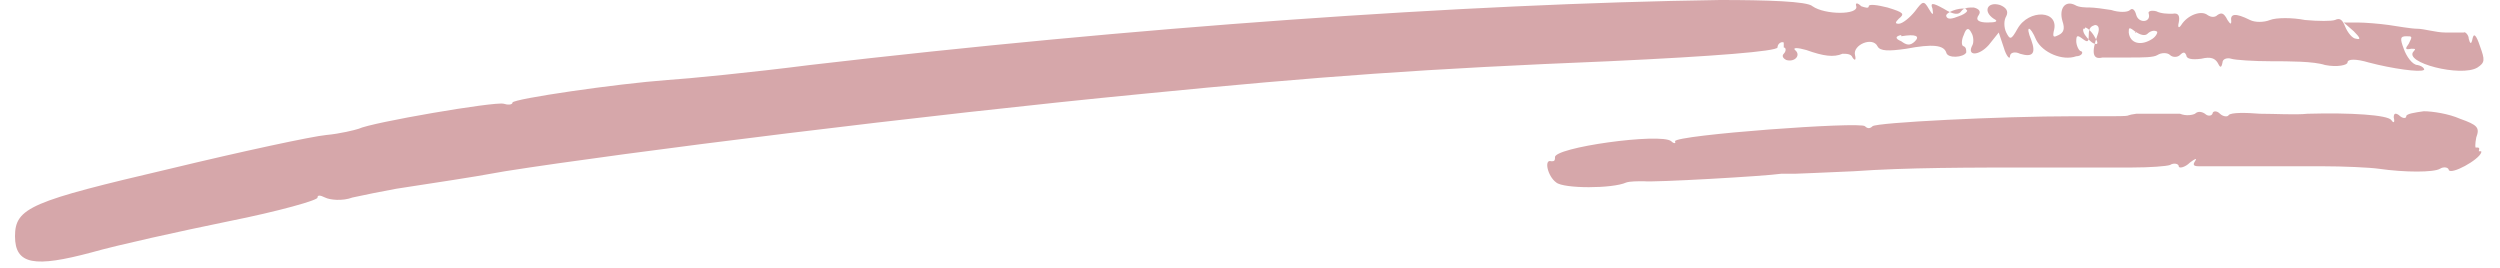
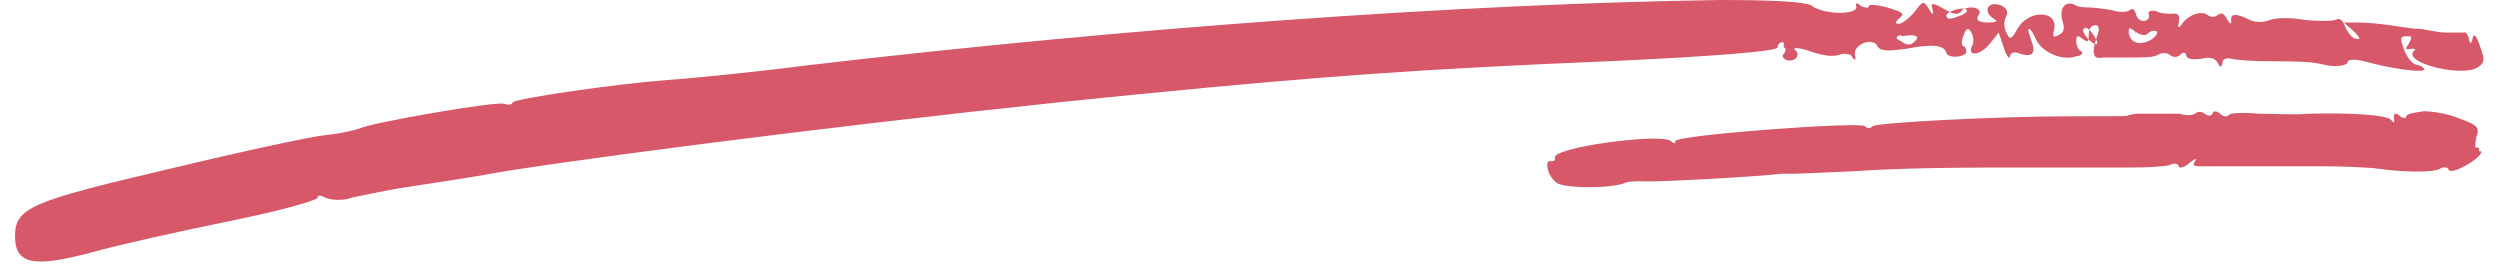
<svg xmlns="http://www.w3.org/2000/svg" version="1.1" viewBox="0 0 200 21.4">
  <defs>
    <style>
      .cls-1 {
-         fill: #d6a7aa;
+         fill: #d75869;
        fill-rule: evenodd;
      }
    </style>
  </defs>
  <g>
    <g id="Layer_1">
      <g id="Layer_1-2" data-name="Layer_1">
        <g id="Layer_1-2">
-           <path class="cls-1" d="M198.5,12.2c-.2.6-2.4,1.8-2.6,1.4,0-.2-.4-.3-.7-.1-.5.3-2.8.3-4.9,0-.7-.1-2.8-.2-4.6-.2h-9.8c-.4,0-.5-.1-.3-.4.2-.3,0-.2-.4.1-.4.4-.9.5-.9.3s-.4-.3-.7-.1c-.3.1-1.6.2-3,.2h-7.4c-5.7,0-10.7,0-14.9.3-2.3.1-4.5.2-4.7.2h-1.1c-1.4.2-10.2.7-11,.6-.5,0-1.1,0-1.4.1-1.1.5-5,.5-5.6,0-.7-.5-1-1.9-.4-1.7.2,0,.3,0,.3-.3-.2-.8,8.5-2,9.3-1.3.2.2.4.2.3,0,0-.5,14.9-1.6,15.2-1.2.2.2.4.2.6,0,.3-.3,10.2-.8,16.1-.8s3.5,0,5-.2h3.5c.5.2,1,.1,1.2,0,.2-.2.5-.2.8,0,.2.2.5.2.6,0,0-.2.3-.3.6,0,.2.2.6.3.7.1.2-.2,1.3-.2,2.5-.1,1.2,0,2.9.1,3.8,0,3.5-.1,6.4.1,6.7.5.2.3.3.2.2-.2,0-.3.1-.4.4-.2.3.3.6.3.6.1s.7-.3,1.4-.4c.7,0,2,.2,2.9.6,1.4.5,1.6.7,1.3,1.5-.1.5-.1.9,0,.8.2,0,.3,0,.2.3h.2,0ZM152.1,2.9c1.2-.2,1.5,0,1.1.4s-.7.3-1.1,0c-.5-.2-.5-.4,0-.5h0ZM157.3.8c.2,0,0,.3-.6.5-.5.2-.9.3-1,0-.1-.3,1-.7,1.5-.6h.1ZM166.8,2.2c.2,0,.6.4.8.8.2.3.3.6,0,.5-.2,0-.6-.4-.8-.7s-.2-.6,0-.5h0ZM170.8,2.5c.4.3.8.4,1,.2s.5-.3.7-.2c.2,0,0,.4-.3.6-.9.6-1.8.4-1.9-.5,0-.4,0-.5.6,0h-.1ZM142.7,3.8c.2,0,.2.3,0,.5-.2.2,0,.4.2.5.7.2,1.2-.4.7-.8-.2-.2.2-.2.9,0,1.4.5,2.2.6,2.9.3.3,0,.7,0,.8.3.2.3.3.2.2-.2-.2-.8,1.4-1.5,1.8-.7.2.4.9.4,2.3.2,2.1-.4,3-.3,3.2.3.1.5,1.4.4,1.6,0,0-.2,0-.4-.2-.5-.2,0-.2-.5,0-.9.2-.6.4-.6.6-.2.2.3.2.8.1,1-.5.9.5.9,1.3,0l.8-1,.4,1.2c.2.7.5,1,.5.7s.4-.4.8-.2c1,.3,1.3,0,.9-1.1-.5-1.2-.1-1.2.4,0,.5,1,2.1,1.7,3.2,1.3.4,0,.6-.3.4-.4-.2,0-.4-.5-.4-.8,0-.5.1-.5.5-.2s.5.3.5-.3.2-.7.5-.8c.3,0,.4.3.2.8-.5,1.4-.4,2,.4,1.8h2.3c.9,0,1.8,0,2.1-.2s.8-.2,1,0,.6.2.8,0c.3-.3.4-.2.5,0,0,.3.4.4,1.2.3.8-.2,1.1,0,1.3.3.2.4.3.5.4,0,0-.3.4-.4.7-.3s1.8.2,3.2.2,3.4,0,4.3.3c1,.2,1.8,0,1.8-.2,0-.3.7-.3,1.7,0,1.9.5,4.1.8,4.4.6.1,0,0-.3-.5-.4-.4,0-.9-.7-1.1-1.3-.3-.8-.3-1,.2-1s.5,0,.2.6c-.3.4-.3.5.2.4.3,0,.4,0,.2.2-.9.9,3.8,2.1,5.1,1.3.6-.4.6-.6.2-1.7-.3-.9-.5-1.1-.6-.6s-.2.4-.3,0c0-.3-.3-.6-.4-.5h-1.5c-.7,0-1.7-.3-2.2-.3s-1.6-.2-2.3-.3-1.9-.2-2.5-.2h-1.1l.8.7c.5.5.6.7.2.6-.3,0-.7-.5-.9-1s-.4-.7-.8-.5c-.3.1-1.3.1-2.4,0-1-.2-2.3-.2-2.8,0s-1.2.2-1.6,0c-1.2-.6-1.6-.5-1.5.1,0,.3-.1.2-.3-.1-.3-.6-.5-.6-.8-.4-.2.2-.5.2-.8,0-.5-.4-1.6,0-2.1.8-.2.3-.3.2-.2-.2.1-.5,0-.8-.5-.7-.4,0-.9,0-1.3-.2-.4-.1-.7,0-.6.2.2.7-.8.8-1,.1-.1-.4-.3-.6-.5-.4s-.9.2-1.5,0c-.6-.1-1.4-.2-1.7-.2s-.9,0-1.2-.2c-.8-.4-1.3.3-1,1.3.2.6.1.9-.3,1.1-.4.2-.5.2-.4-.3.5-1.7-2-1.8-2.9-.2-.5.9-.6.9-.9.3-.2-.4-.2-1,0-1.3.2-.4,0-.7-.5-.9-1-.3-1.4.5-.5,1.1.4.2.2.3-.5.3s-1-.2-.7-.6c.2-.3,0-.5-.4-.6-.4,0-.8,0-1,.3s-.6.3-1.4-.2c-.9-.5-1.1-.5-.9,0,.1.6,0,.5-.3,0-.4-.7-.5-.6-1.1.2-.4.5-1,1-1.3,1-.3,0-.3-.1,0-.4.5-.4.4-.5-.9-.9-.8-.2-1.5-.3-1.5-.1s-.3.1-.6,0c-.3-.3-.5-.3-.4,0,.2.7-2.5.7-3.5,0-.4-.4-3.7-.5-7.4-.5-20.6.3-47.1,2.2-72.8,5.2-4.7.6-9.8,1.1-11.4,1.2-4.1.3-12.3,1.5-12.4,1.8,0,.2-.4.2-.7.1-.7-.2-10.6,1.5-11.6,2-.3.1-1.5.4-2.6.5s-6.7,1.3-12.5,2.7c-11.1,2.6-12.4,3.1-12.4,5.4s1.6,2.5,6.1,1.3c2.1-.6,7.1-1.7,11-2.5,4-.8,7.2-1.7,7.1-1.9,0-.2.2-.2.6,0s1.4.3,2.2,0c.9-.2,2.4-.5,3.5-.7,3.8-.6,5.4-.8,8.7-1.4,9.5-1.5,33.5-4.5,51.1-6.2,14.2-1.4,22.5-2,37.2-2.6,8.6-.4,13.4-.8,13.5-1.1,0-.3.3-.5.5-.4,0,0,0,.4,0,.4Z" />
+           <g id="Layer_1-2-2" data-name="Layer_1-2">
+             <path class="cls-1" d="M198.5,12.2c-.2.6-2.4,1.8-2.6,1.4,0-.2-.4-.3-.7-.1-.5.3-2.8.3-4.9,0-.7-.1-2.8-.2-4.6-.2h-9.8c-.4,0-.5-.1-.3-.4.2-.3,0-.2-.4.1-.4.4-.9.5-.9.3s-.4-.3-.7-.1c-.3.1-1.6.2-3,.2h-7.4c-5.7,0-10.7,0-14.9.3-2.3.1-4.5.2-4.7.2h-1.1c-1.4.2-10.2.7-11,.6-.5,0-1.1,0-1.4.1-1.1.5-5,.5-5.6,0-.7-.5-1-1.9-.4-1.7.2,0,.3,0,.3-.3-.2-.8,8.5-2,9.3-1.3.2.2.4.2.3,0,0-.5,14.9-1.6,15.2-1.2.2.2.4.2.6,0,.3-.3,10.2-.8,16.1-.8s3.5,0,5-.2h3.5c.5.2,1,.1,1.2,0,.2-.2.5-.2.8,0,.2.2.5.2.6,0,0-.2.3-.3.6,0,.2.2.6.3.7.1.2-.2,1.3-.2,2.5-.1,1.2,0,2.9.1,3.8,0,3.5-.1,6.4.1,6.7.5.2.3.3.2.2-.2,0-.3.1-.4.4-.2.3.3.6.3.6.1s.7-.3,1.4-.4c.7,0,2,.2,2.9.6,1.4.5,1.6.7,1.3,1.5-.1.5-.1.9,0,.8.2,0,.3,0,.2.3h.2,0ZM152.1,2.9c1.2-.2,1.5,0,1.1.4s-.7.3-1.1,0c-.5-.2-.5-.4,0-.5h0ZM157.3.8c.2,0,0,.3-.6.5-.5.2-.9.3-1,0-.1-.3,1-.7,1.5-.6h.1ZM166.8,2.2c.2,0,.6.4.8.8.2.3.3.6,0,.5-.2,0-.6-.4-.8-.7s-.2-.6,0-.5h0ZM170.8,2.5c.4.3.8.4,1,.2s.5-.3.7-.2c.2,0,0,.4-.3.6-.9.6-1.8.4-1.9-.5,0-.4,0-.5.6,0h-.1ZM142.7,3.8c.2,0,.2.3,0,.5-.2.2,0,.4.2.5.7.2,1.2-.4.7-.8-.2-.2.2-.2.9,0,1.4.5,2.2.6,2.9.3.3,0,.7,0,.8.3.2.3.3.2.2-.2-.2-.8,1.4-1.5,1.8-.7.2.4.9.4,2.3.2,2.1-.4,3-.3,3.2.3.1.5,1.4.4,1.6,0,0-.2,0-.4-.2-.5-.2,0-.2-.5,0-.9.2-.6.4-.6.6-.2.2.3.2.8.1,1-.5.9.5.9,1.3,0l.8-1,.4,1.2c.2.7.5,1,.5.7s.4-.4.8-.2c1,.3,1.3,0,.9-1.1-.5-1.2-.1-1.2.4,0,.5,1,2.1,1.7,3.2,1.3.4,0,.6-.3.4-.4-.2,0-.4-.5-.4-.8,0-.5.1-.5.5-.2s.5.3.5-.3.2-.7.5-.8c.3,0,.4.3.2.8-.5,1.4-.4,2,.4,1.8h2.3c.9,0,1.8,0,2.1-.2s.8-.2,1,0,.6.2.8,0c.3-.3.4-.2.5,0,0,.3.4.4,1.2.3.8-.2,1.1,0,1.3.3.2.4.3.5.4,0,0-.3.4-.4.7-.3s1.8.2,3.2.2,3.4,0,4.3.3c1,.2,1.8,0,1.8-.2,0-.3.7-.3,1.7,0,1.9.5,4.1.8,4.4.6.1,0,0-.3-.5-.4-.4,0-.9-.7-1.1-1.3-.3-.8-.3-1,.2-1s.5,0,.2.6c-.3.4-.3.5.2.4.3,0,.4,0,.2.2-.9.9,3.8,2.1,5.1,1.3.6-.4.6-.6.2-1.7-.3-.9-.5-1.1-.6-.6s-.2.4-.3,0c0-.3-.3-.6-.4-.5h-1.5c-.7,0-1.7-.3-2.2-.3s-1.6-.2-2.3-.3-1.9-.2-2.5-.2h-1.1l.8.7c.5.5.6.7.2.6-.3,0-.7-.5-.9-1s-.4-.7-.8-.5c-.3.1-1.3.1-2.4,0-1-.2-2.3-.2-2.8,0s-1.2.2-1.6,0c-1.2-.6-1.6-.5-1.5.1,0,.3-.1.2-.3-.1-.3-.6-.5-.6-.8-.4-.2.2-.5.2-.8,0-.5-.4-1.6,0-2.1.8-.2.3-.3.2-.2-.2.1-.5,0-.8-.5-.7-.4,0-.9,0-1.3-.2-.4-.1-.7,0-.6.2.2.7-.8.8-1,.1-.1-.4-.3-.6-.5-.4s-.9.2-1.5,0c-.6-.1-1.4-.2-1.7-.2s-.9,0-1.2-.2c-.8-.4-1.3.3-1,1.3.2.6.1.9-.3,1.1-.4.2-.5.2-.4-.3.5-1.7-2-1.8-2.9-.2-.5.9-.6.9-.9.3-.2-.4-.2-1,0-1.3.2-.4,0-.7-.5-.9-1-.3-1.4.5-.5,1.1.4.2.2.3-.5.3s-1-.2-.7-.6c.2-.3,0-.5-.4-.6-.4,0-.8,0-1,.3s-.6.3-1.4-.2c-.9-.5-1.1-.5-.9,0,.1.6,0,.5-.3,0-.4-.7-.5-.6-1.1.2-.4.5-1,1-1.3,1s-.3-.1,0-.4c.5-.4.4-.5-.9-.9-.8-.2-1.5-.3-1.5-.1s-.3.1-.6,0c-.3-.3-.5-.3-.4,0,.2.7-2.5.7-3.5,0C144.6.1,141.3,0,137.6,0c-20.6.3-47.1,2.2-72.8,5.2-4.7.6-9.8,1.1-11.4,1.2-4.1.3-12.3,1.5-12.4,1.8,0,.2-.4.2-.7.1-.7-.2-10.6,1.5-11.6,2-.3.1-1.5.4-2.6.5s-6.7,1.3-12.5,2.7c-11.1,2.6-12.4,3.1-12.4,5.4s1.6,2.5,6.1,1.3c2.1-.6,7.1-1.7,11-2.5,4-.8,7.2-1.7,7.1-1.9,0-.2.2-.2.6,0,.4.2,1.4.3,2.2,0,.9-.2,2.4-.5,3.5-.7,3.8-.6,5.4-.8,8.7-1.4,9.5-1.5,33.5-4.5,51.1-6.2,14.2-1.4,22.5-2,37.2-2.6,8.6-.4,13.4-.8,13.5-1.1,0-.3.3-.5.5-.4v.4h0Z" />
+           </g>
        </g>
      </g>
    </g>
  </g>
</svg>
